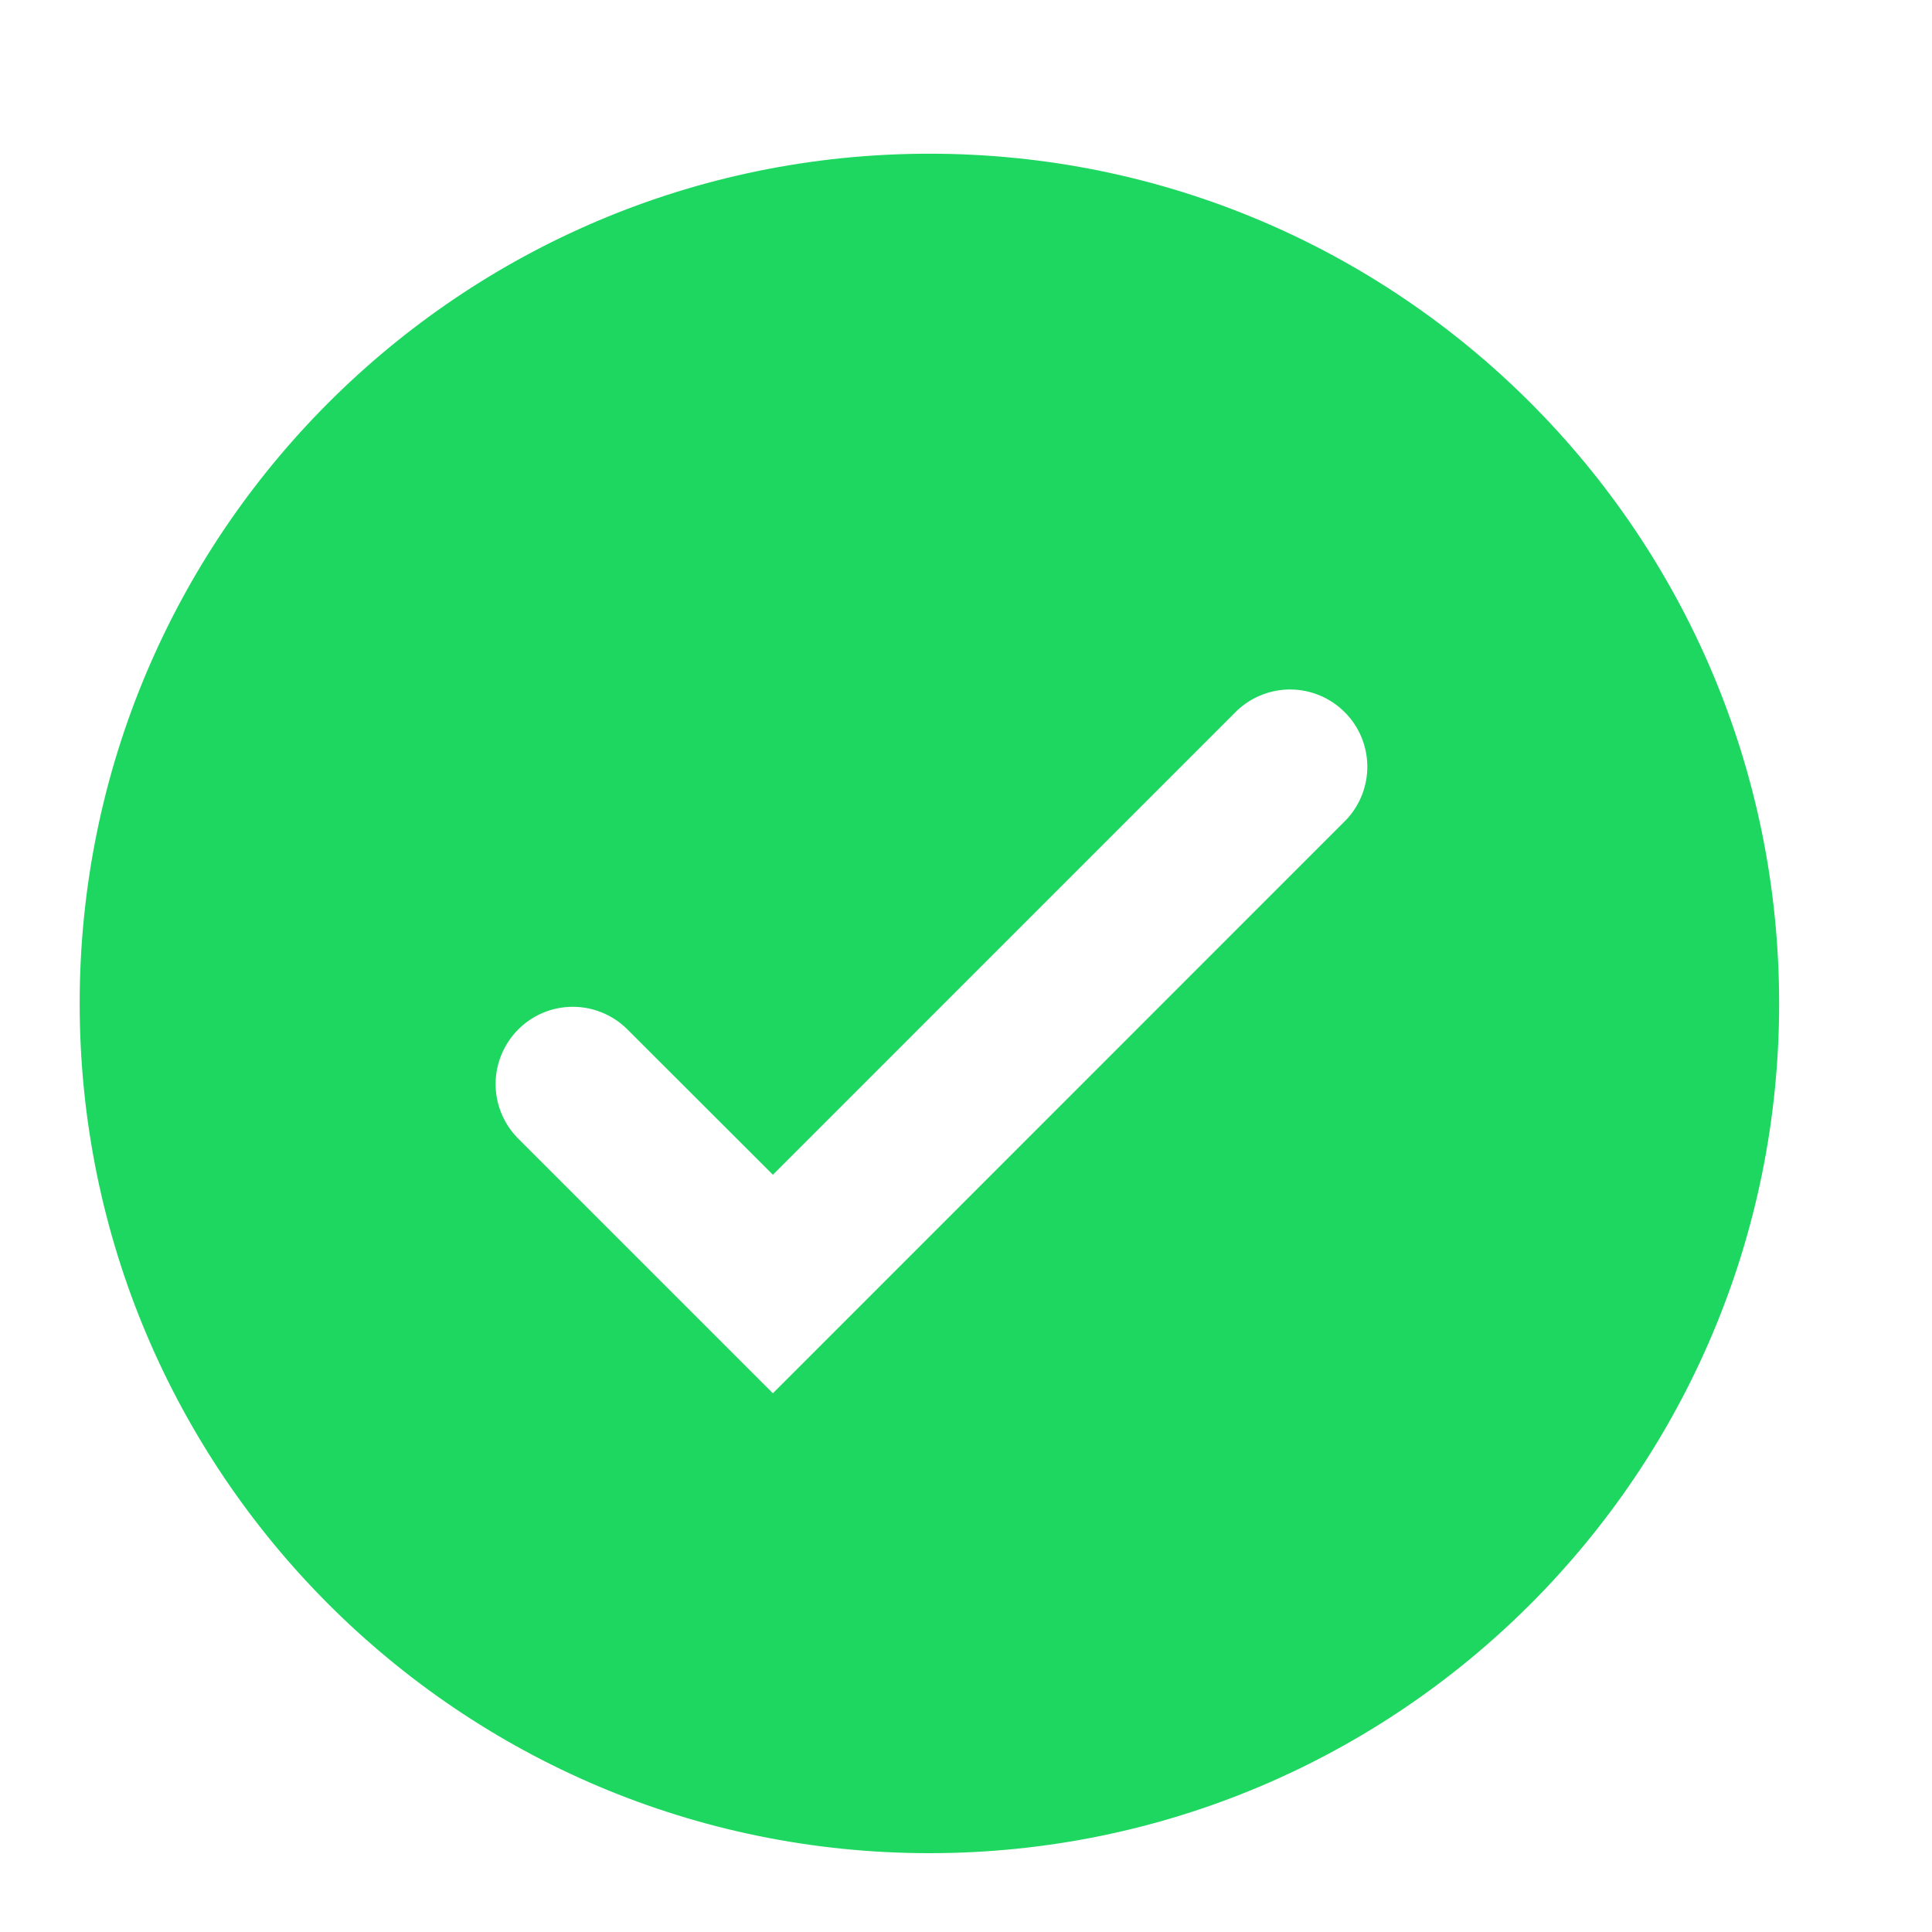
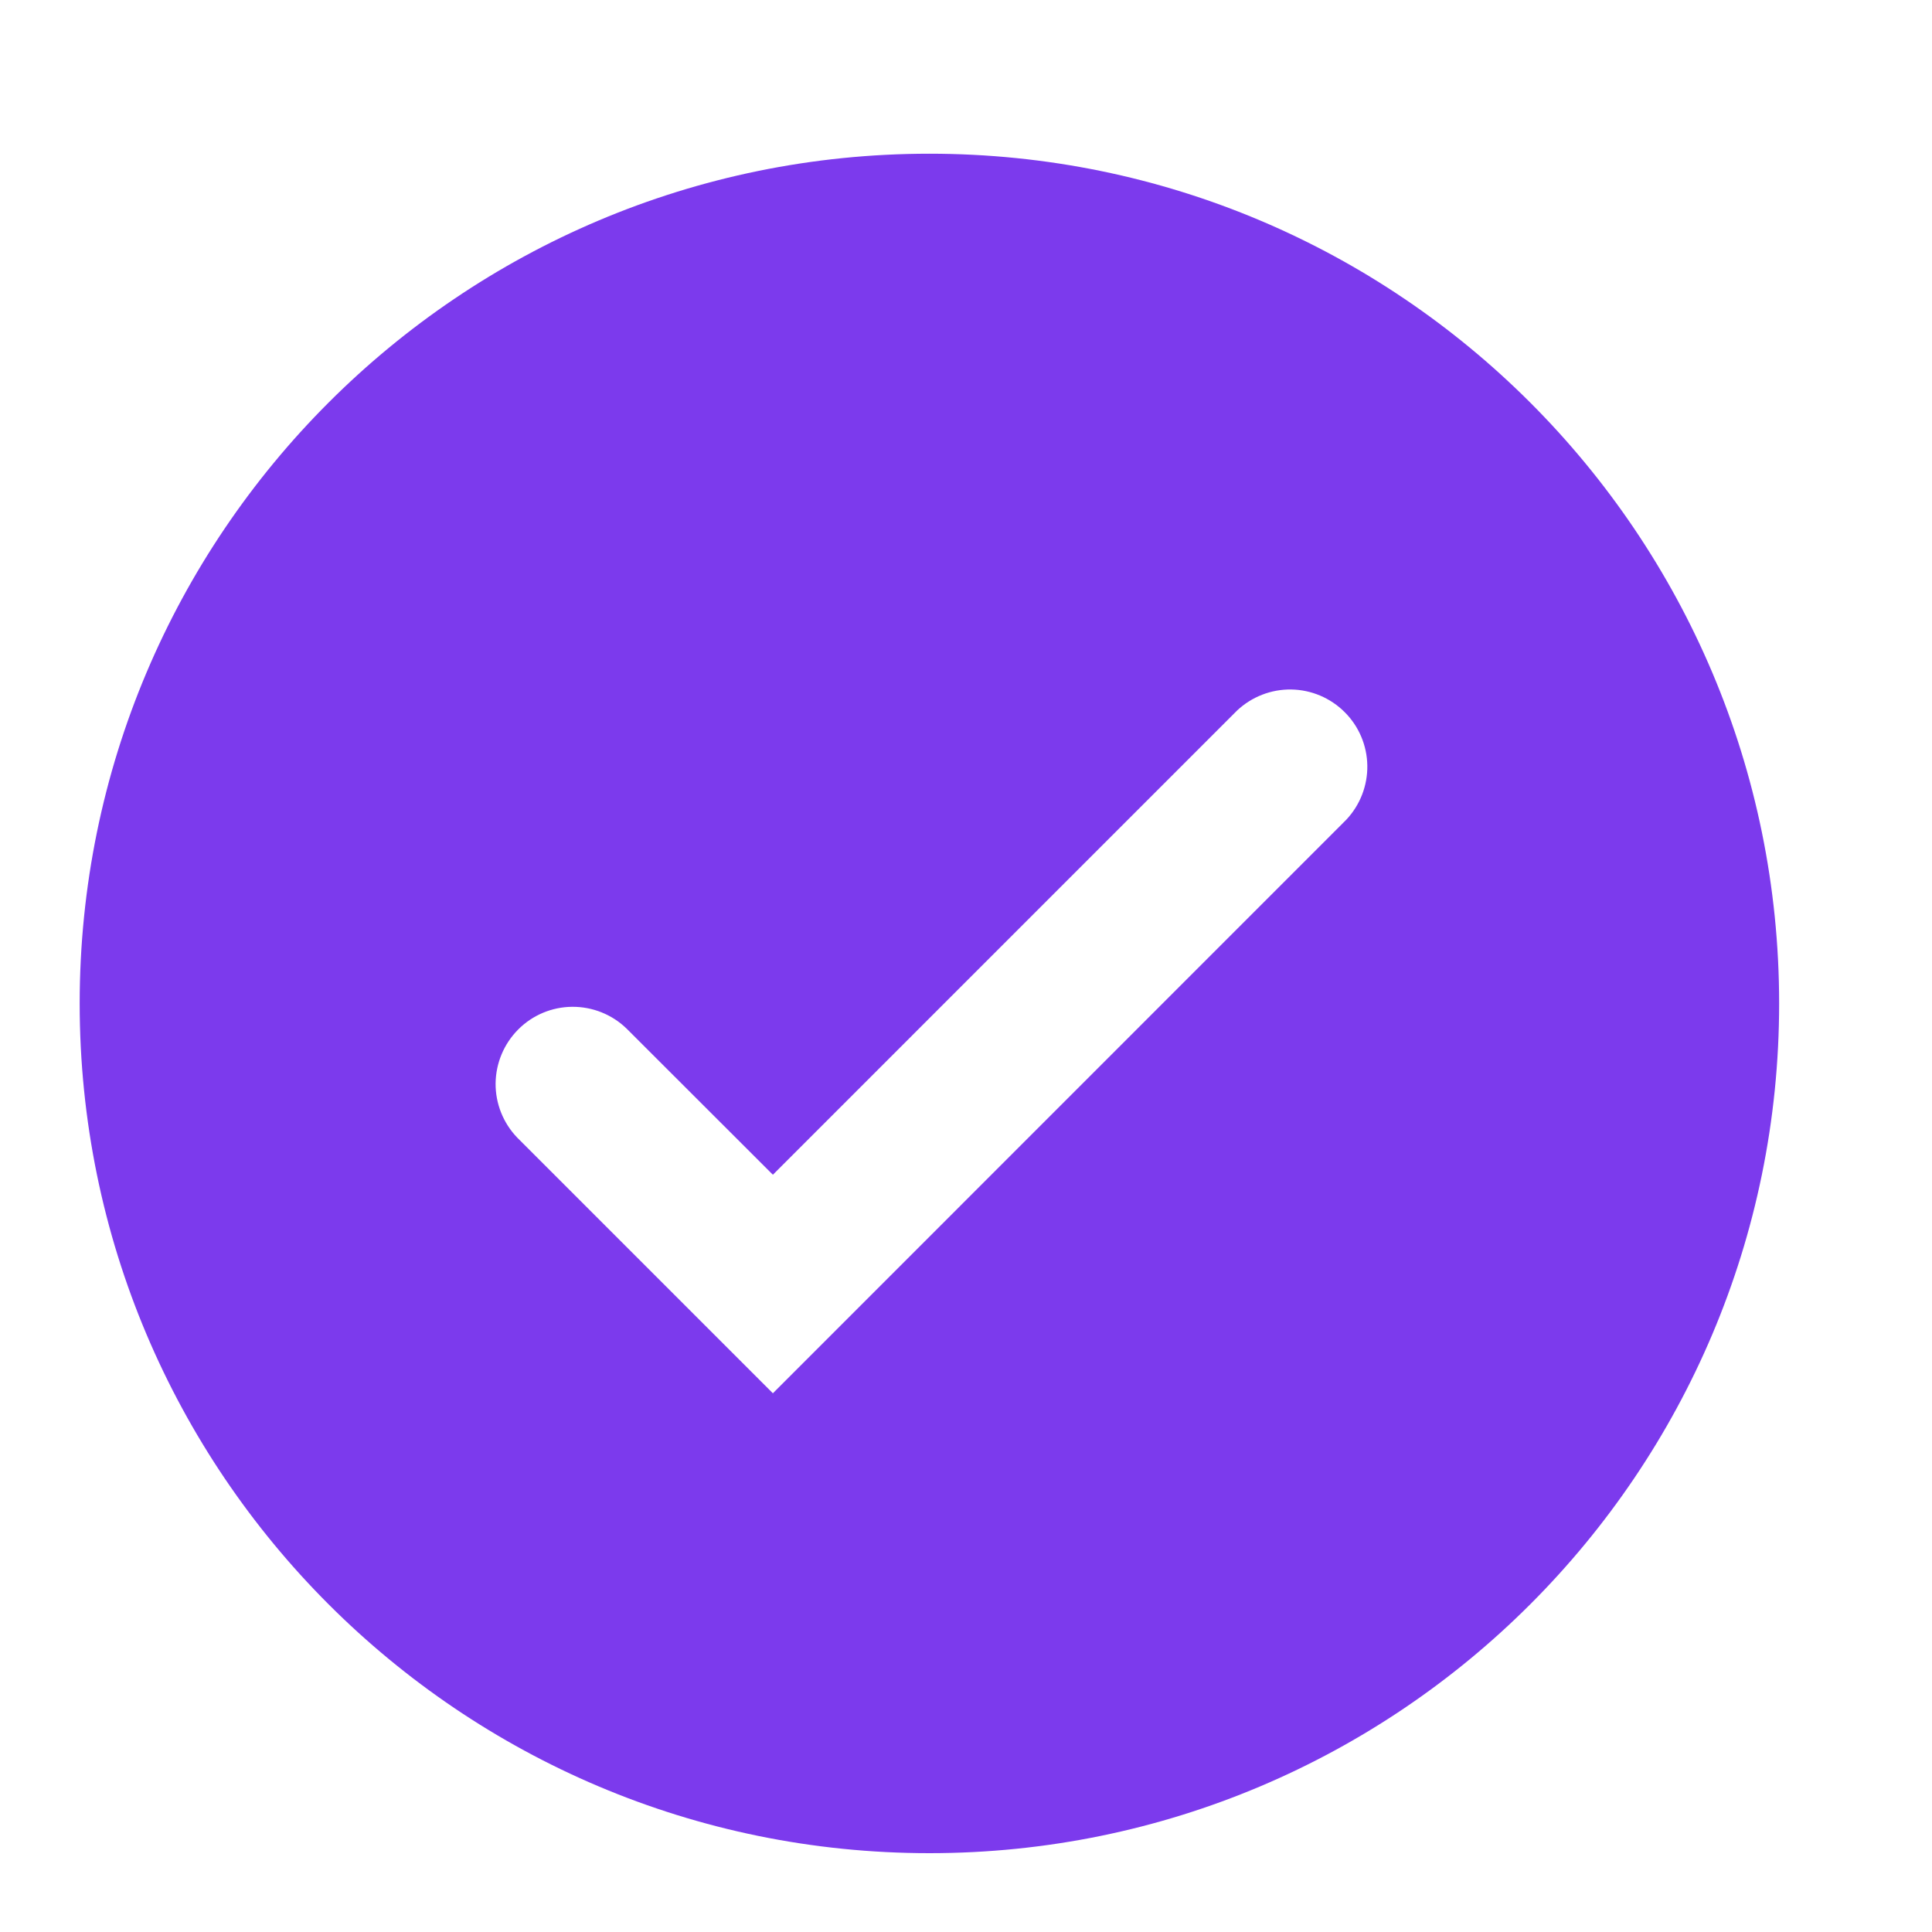
<svg xmlns="http://www.w3.org/2000/svg" width="25" height="25" viewBox="0 0 25 25" fill="none">
-   <path d="M1.031 12.985C1.031 6.912 5.954 1.989 12.027 1.989C18.099 1.989 23.022 6.912 23.022 12.985C23.022 19.057 18.099 23.98 12.027 23.98C5.954 23.98 1.031 19.057 1.031 12.985ZM17.422 10.606C17.6 10.416 17.697 10.165 17.693 9.906C17.689 9.646 17.584 9.398 17.4 9.215C17.216 9.031 16.968 8.926 16.709 8.922C16.449 8.918 16.198 9.016 16.009 9.193L10.001 15.201L8.107 13.309C7.919 13.127 7.666 13.026 7.404 13.028C7.142 13.03 6.891 13.135 6.706 13.321C6.521 13.506 6.416 13.757 6.413 14.019C6.411 14.281 6.512 14.533 6.694 14.722L10.001 18.029L17.422 10.606Z" fill="#1ED760" />
+   <path d="M1.031 12.985C1.031 6.912 5.954 1.989 12.027 1.989C18.099 1.989 23.022 6.912 23.022 12.985C23.022 19.057 18.099 23.98 12.027 23.98C5.954 23.98 1.031 19.057 1.031 12.985ZM17.422 10.606C17.6 10.416 17.697 10.165 17.693 9.906C17.689 9.646 17.584 9.398 17.4 9.215C17.216 9.031 16.968 8.926 16.709 8.922C16.449 8.918 16.198 9.016 16.009 9.193L10.001 15.201L8.107 13.309C7.919 13.127 7.666 13.026 7.404 13.028C7.142 13.03 6.891 13.135 6.706 13.321C6.521 13.506 6.416 13.757 6.413 14.019C6.411 14.281 6.512 14.533 6.694 14.722L10.001 18.029L17.422 10.606Z" fill="#7C3AED" />
</svg>
